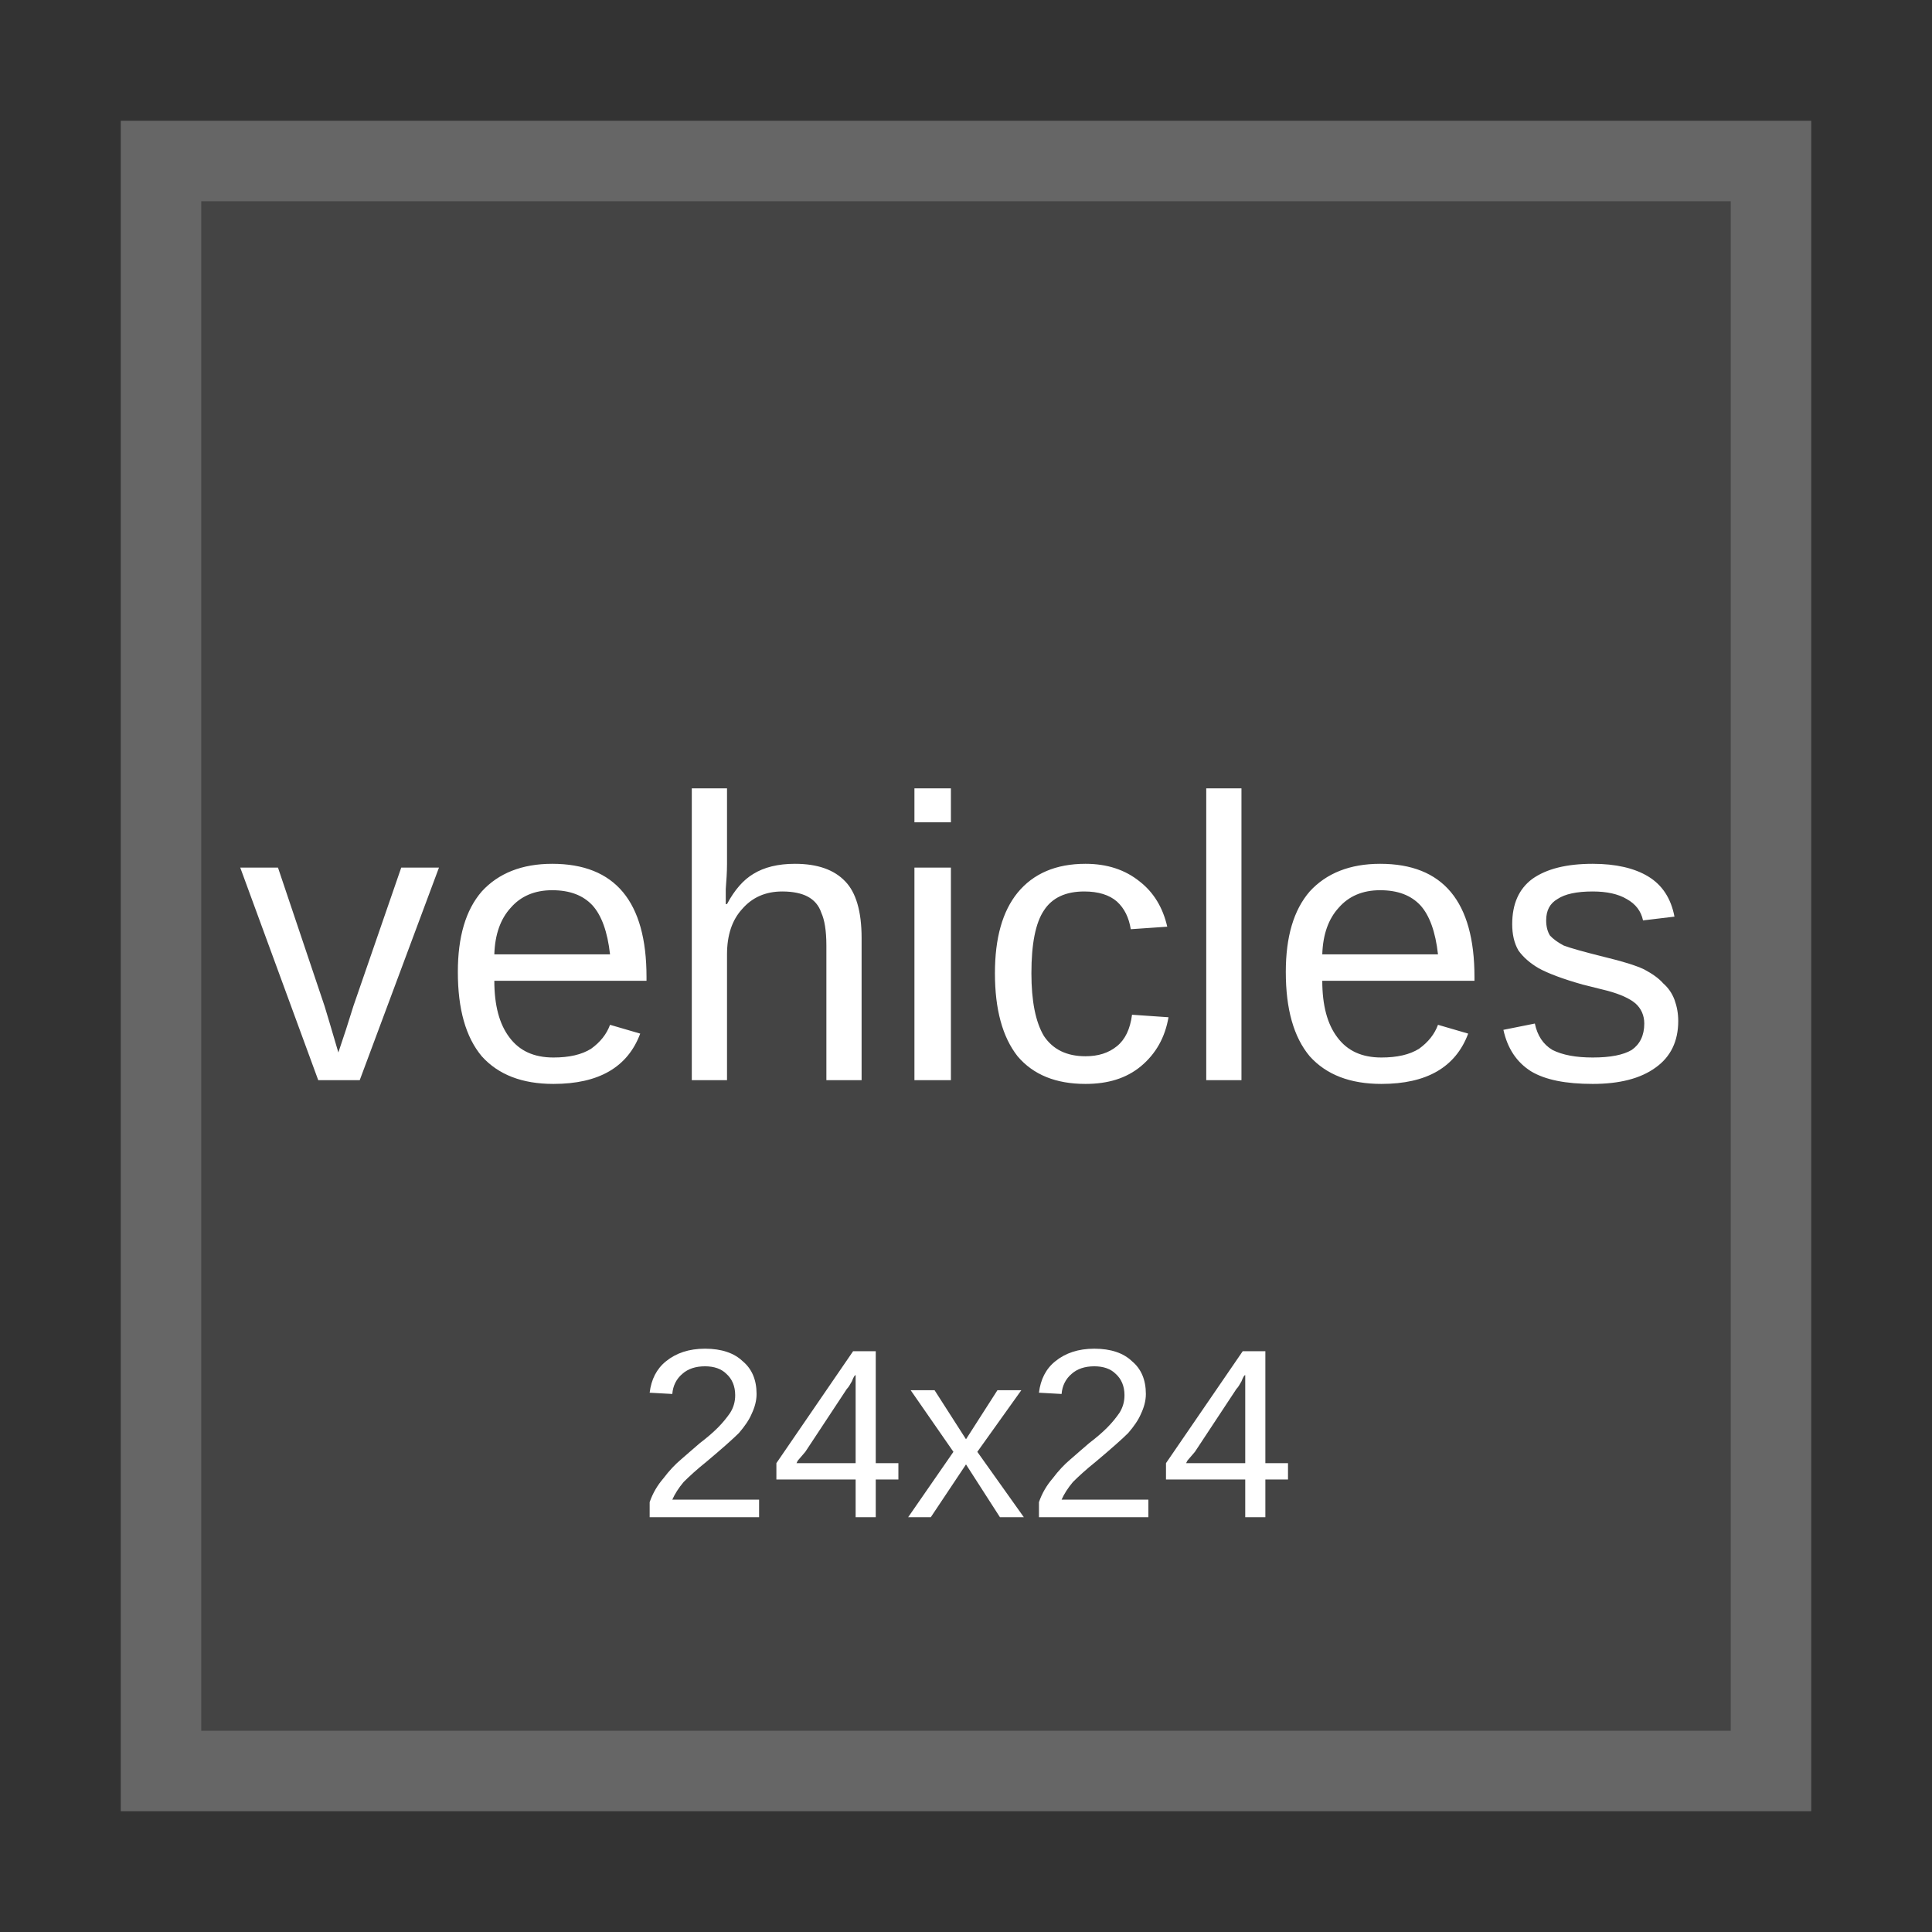
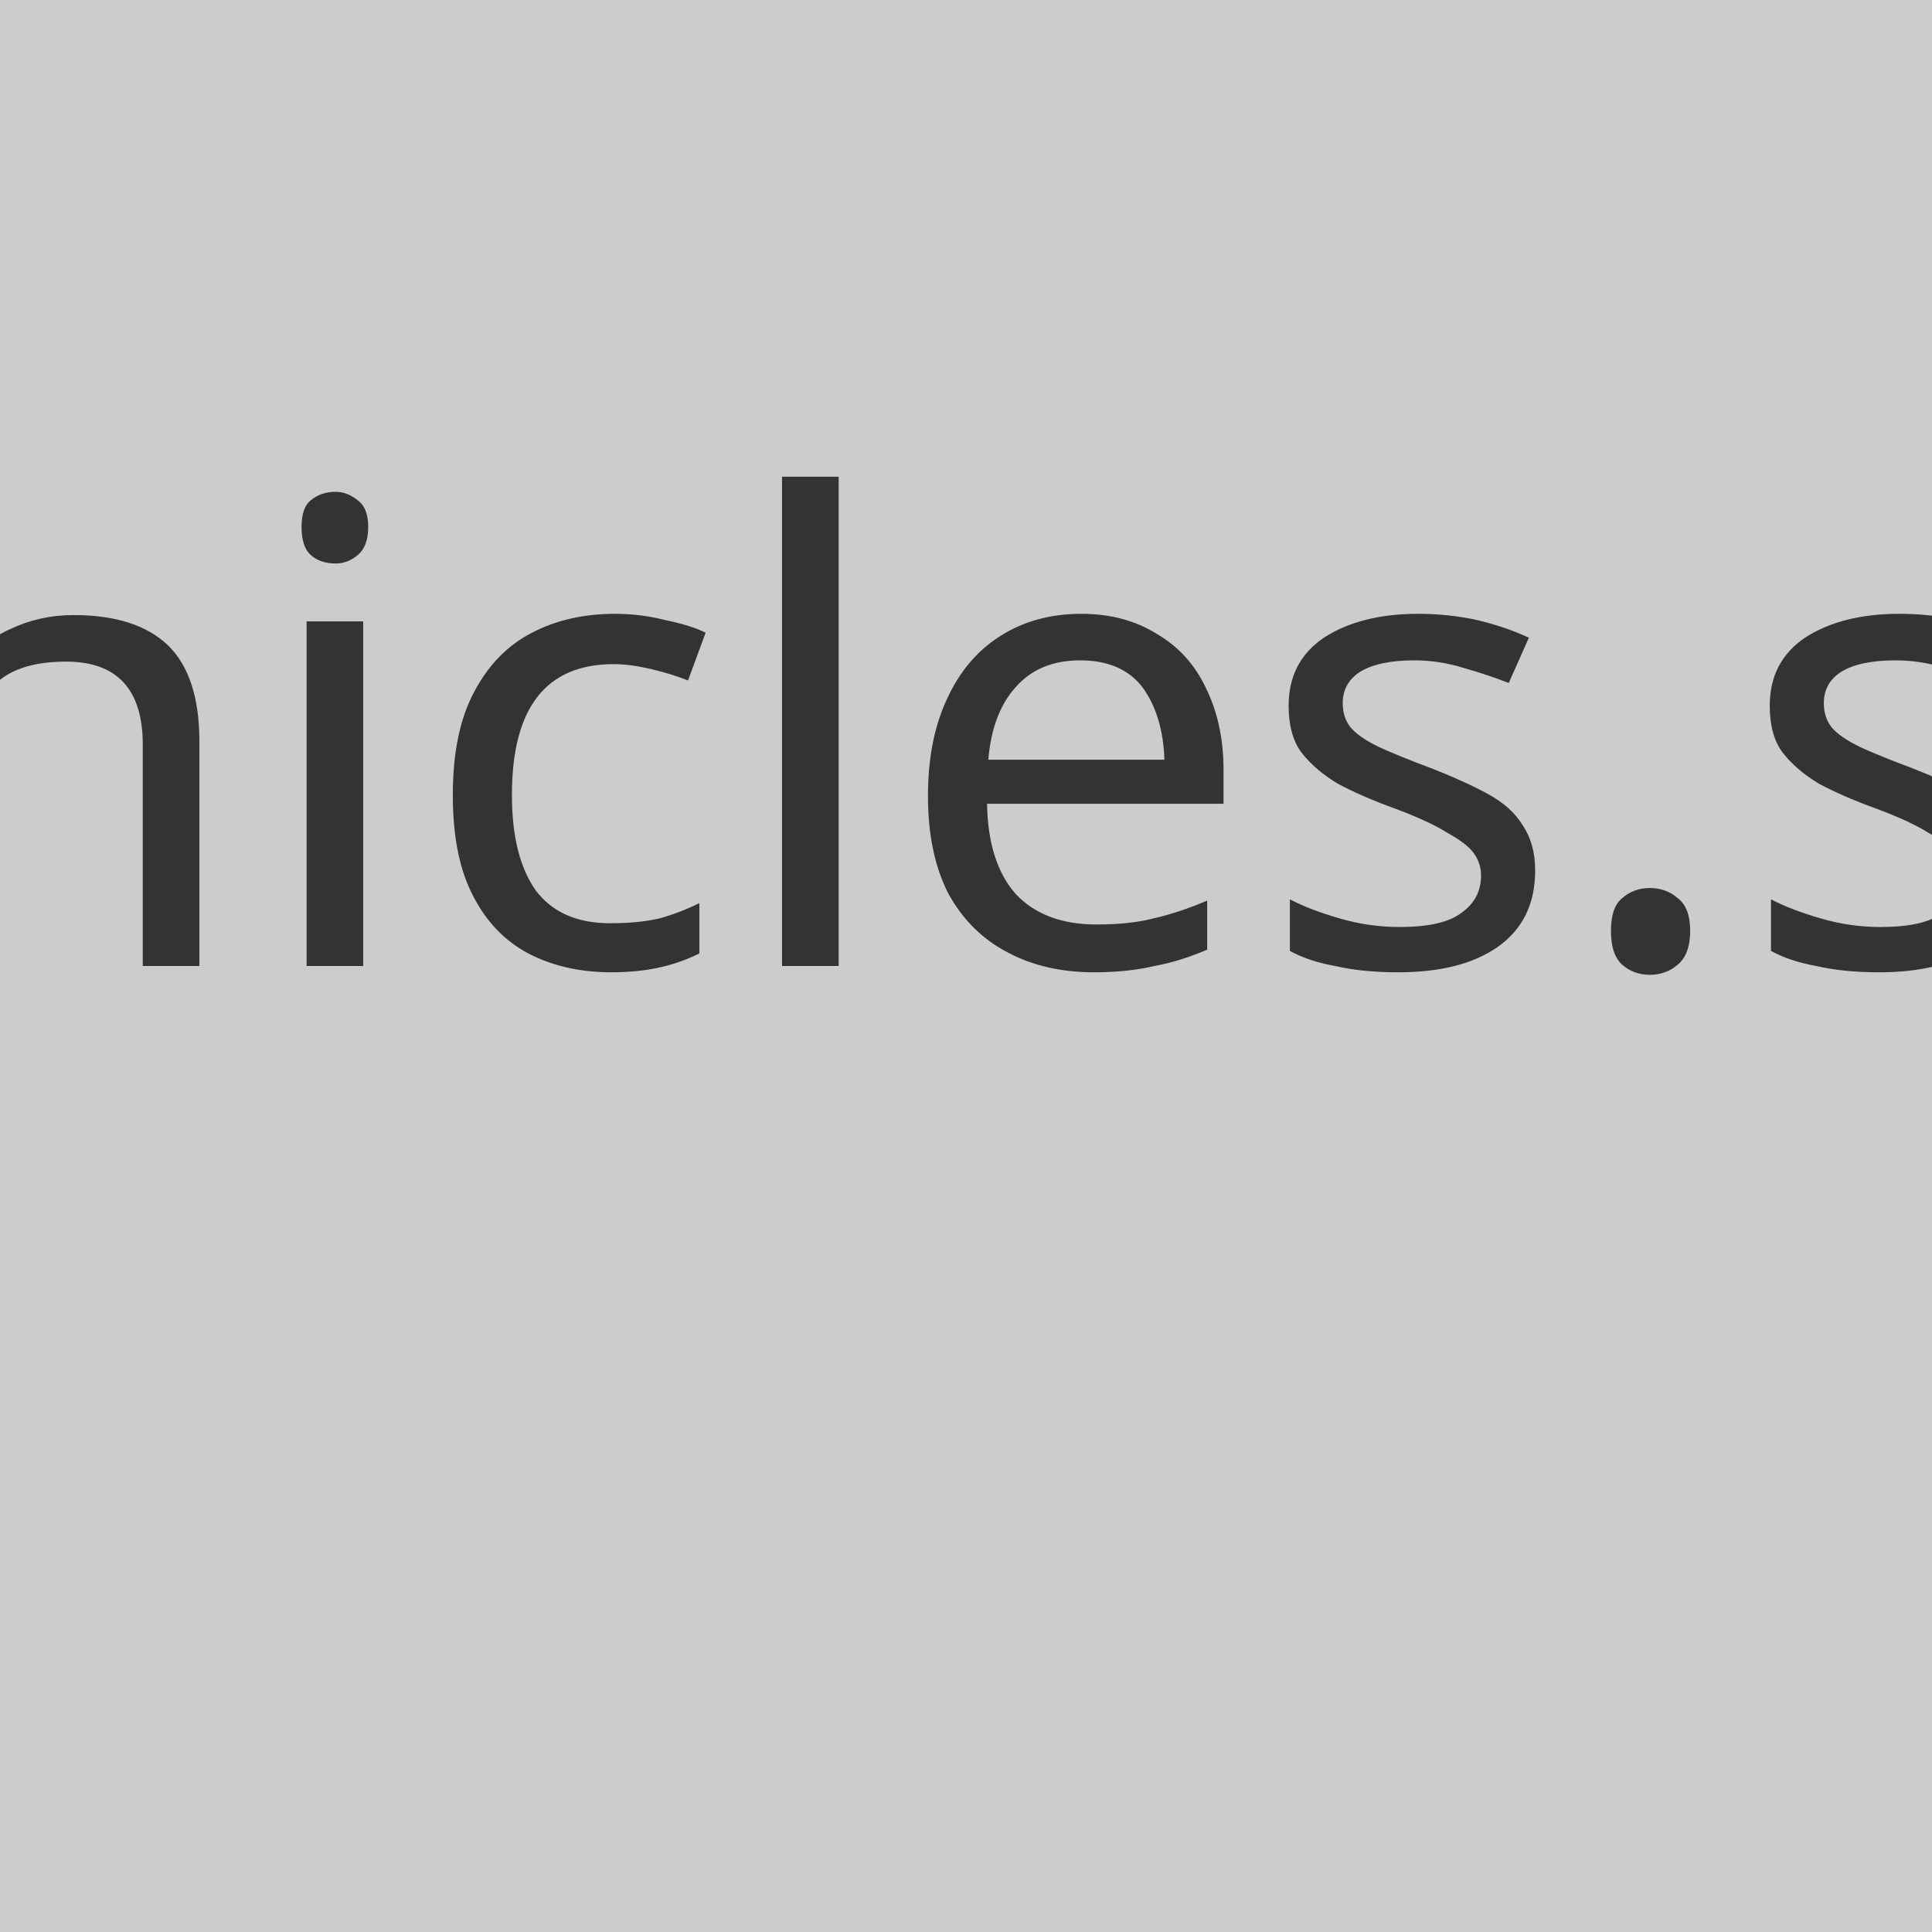
<svg xmlns="http://www.w3.org/2000/svg" width="24" height="24" viewBox="0 0 24 24">
-   <rect width="24" height="24" fill="#333333" />
-   <rect x="2" y="2" width="20" height="20" fill="#444444" stroke="#666666" stroke-width="1" />
-   <text x="12" y="12" font-family="Arial" font-size="5" text-anchor="middle" dominant-baseline="middle" fill="white">vehicles</text>
-   <text x="12" y="18" font-family="Arial" font-size="3" text-anchor="middle" dominant-baseline="middle" fill="white">24x24</text>
+   <rect width="24" height="24" fill="#ccc" />
+   <text x="12" y="12" font-family="sans-serif" font-size="8" text-anchor="middle" alignment-baseline="middle" fill="#333">
+           vehicles.svg
+         </text>
</svg>
